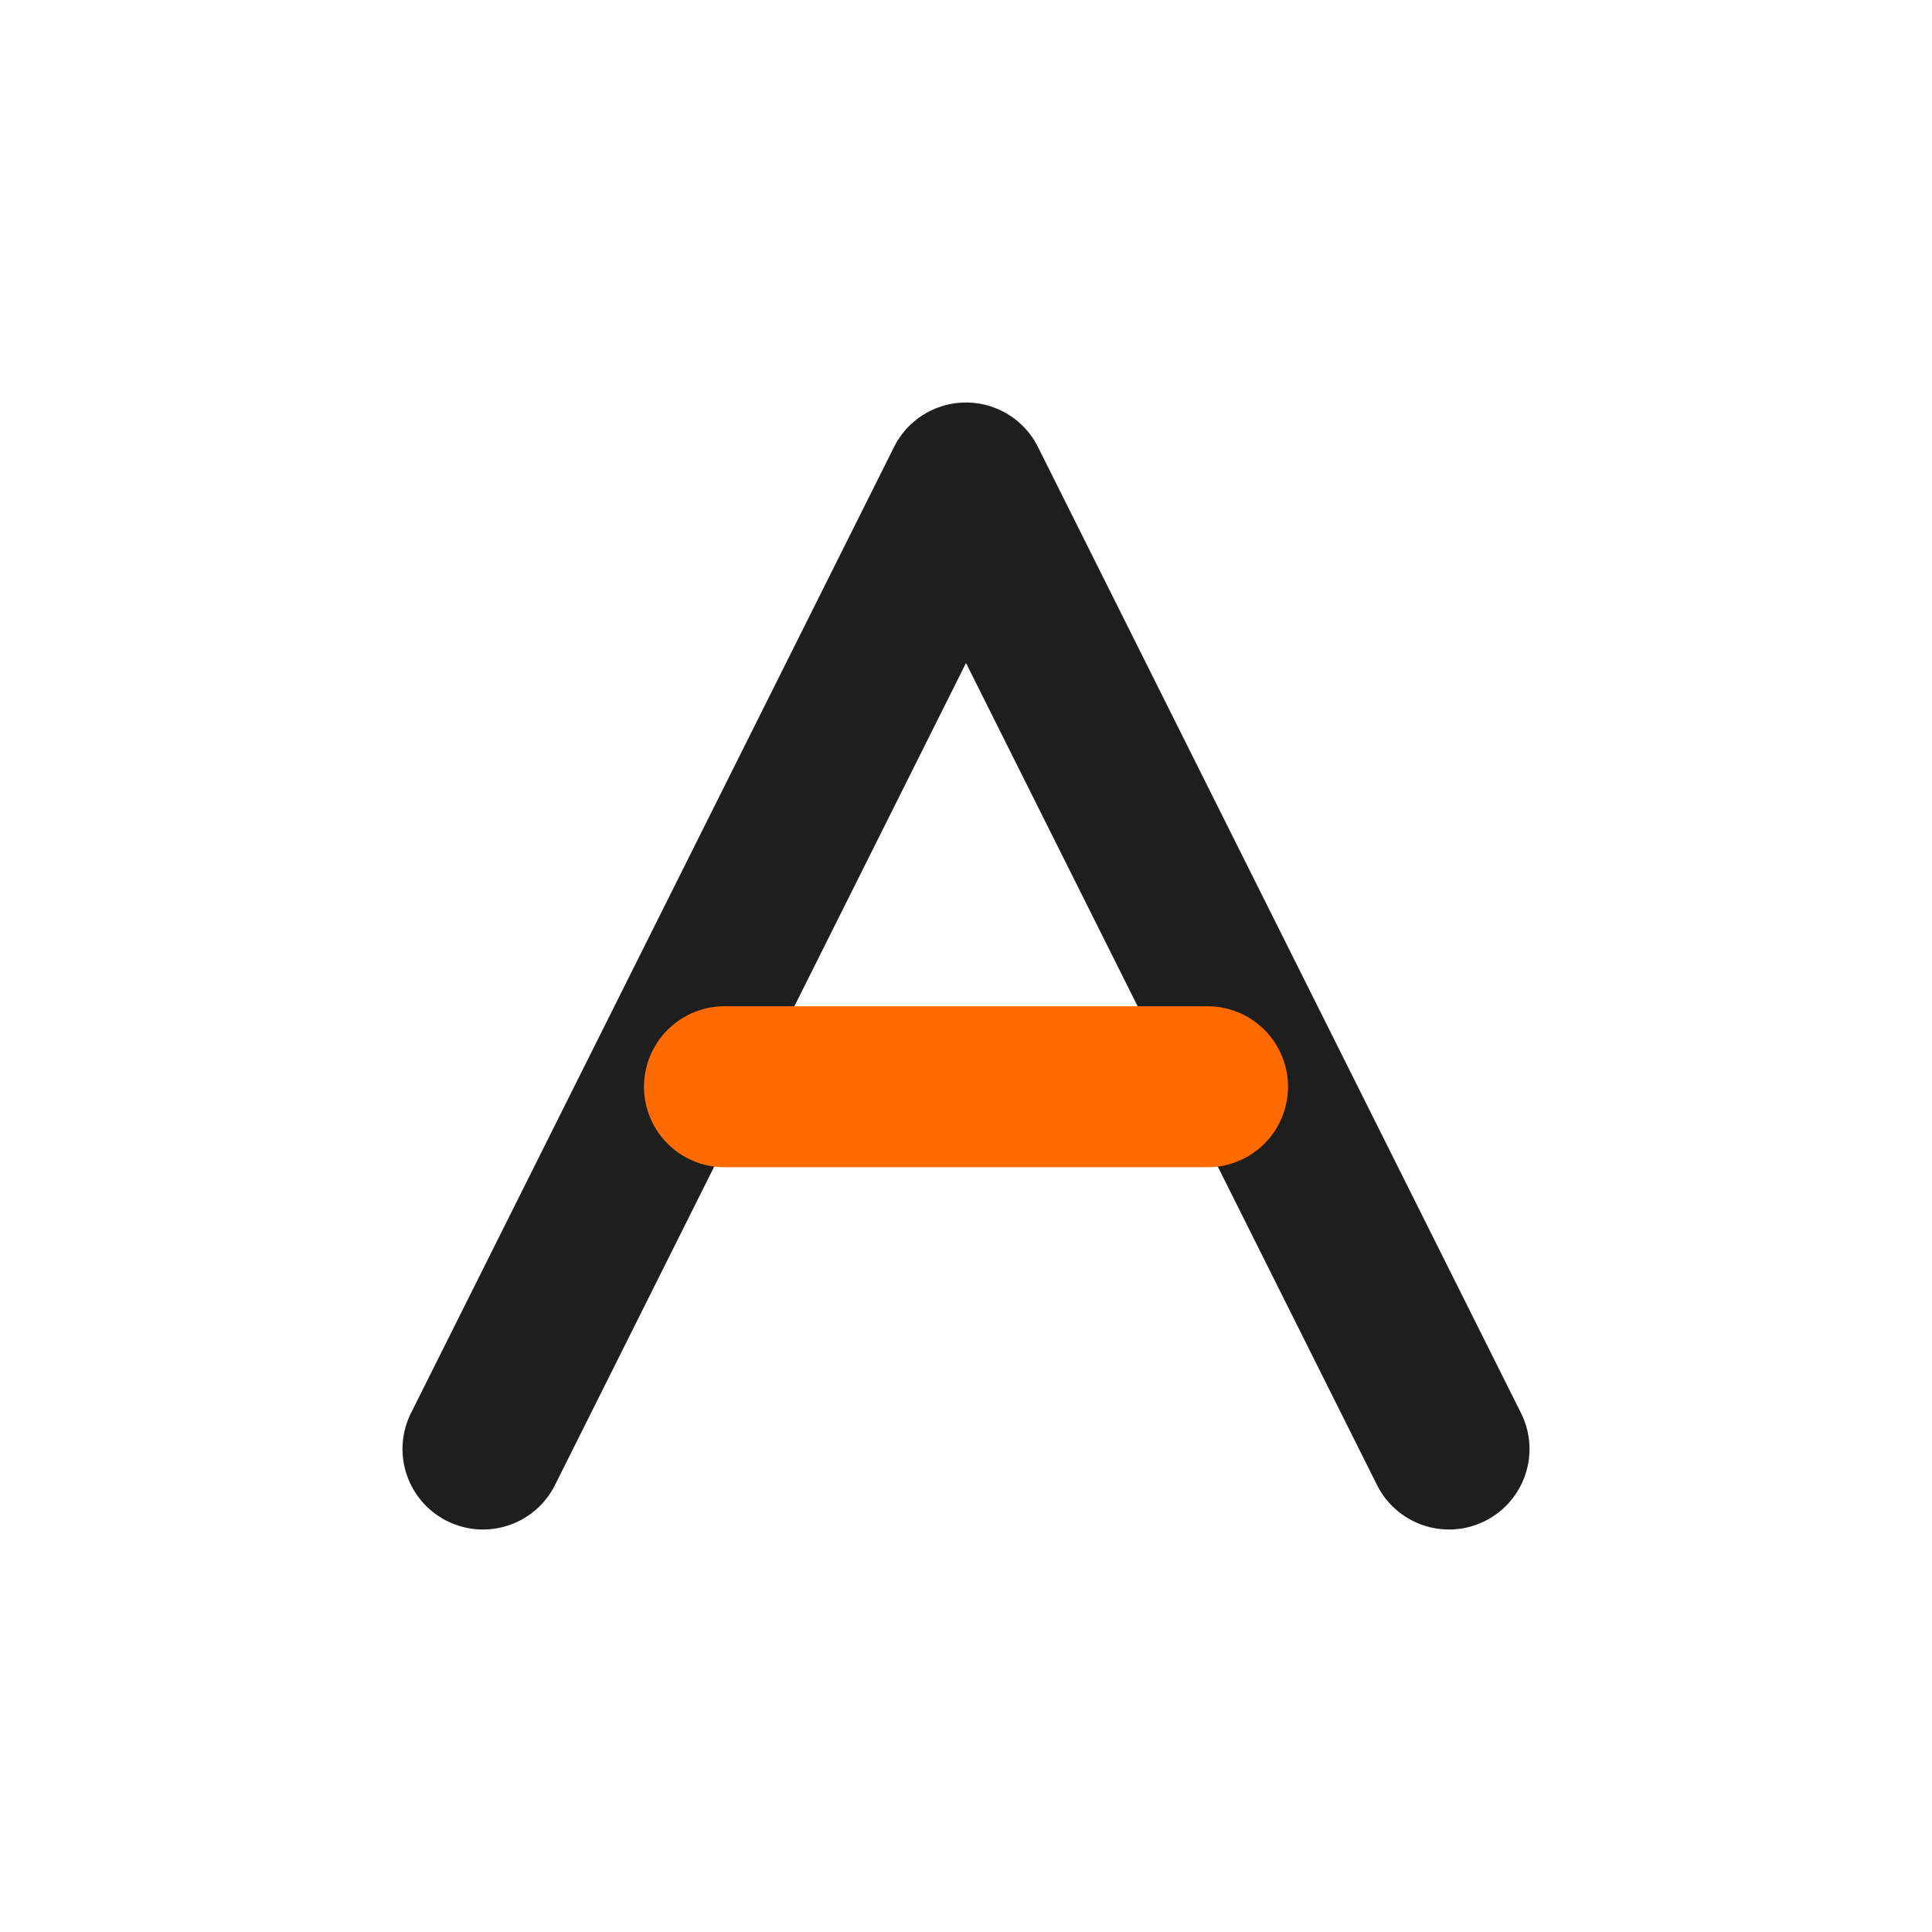
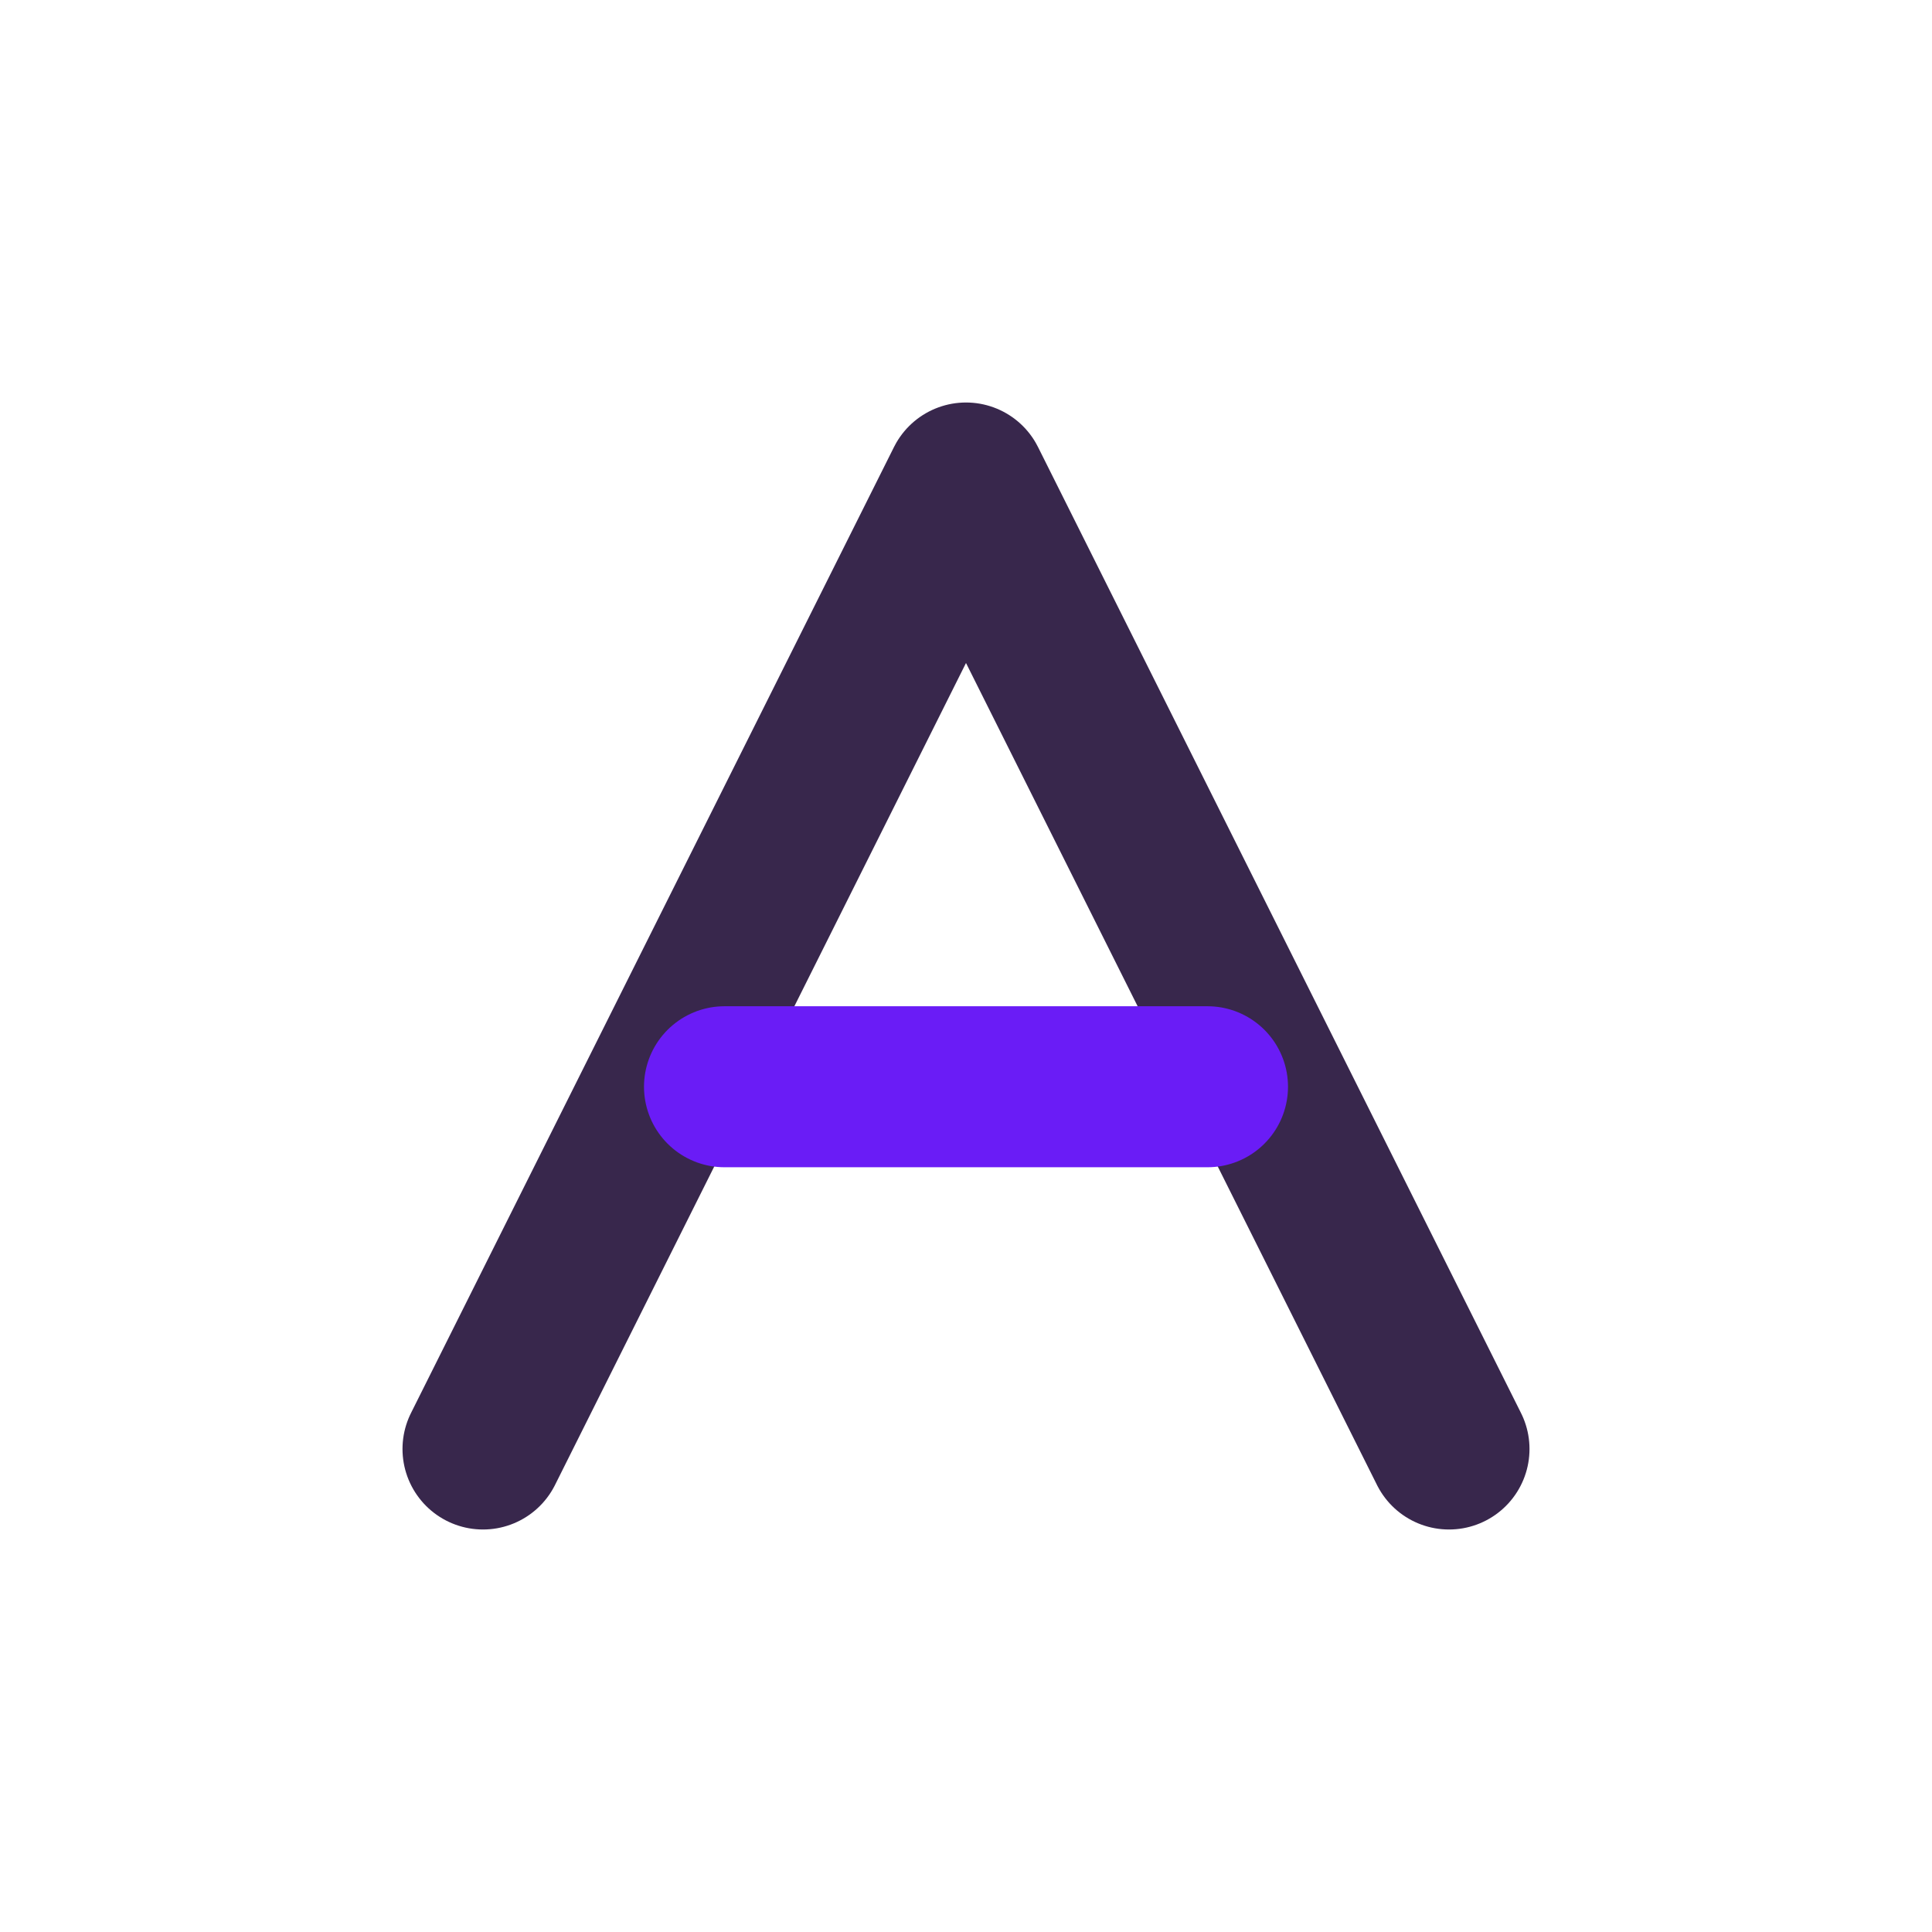
<svg xmlns="http://www.w3.org/2000/svg" width="48" height="48" viewBox="0 0 48 48" fill="none">
-   <path d="M12 36L24 12L36 36" stroke="#1E1E1E" stroke-width="4" stroke-linecap="round" stroke-linejoin="round" />
-   <path d="M18 27H30" stroke="#FF6B00" stroke-width="4" stroke-linecap="round" stroke-linejoin="round" />
+   <path d="M12 36L24 12L36 36" stroke="#38274c" stroke-width="4" stroke-linecap="round" stroke-linejoin="round" />
+   <path d="M18 27H30" stroke="#6a1cf6" stroke-width="4" stroke-linecap="round" stroke-linejoin="round" />
</svg>
